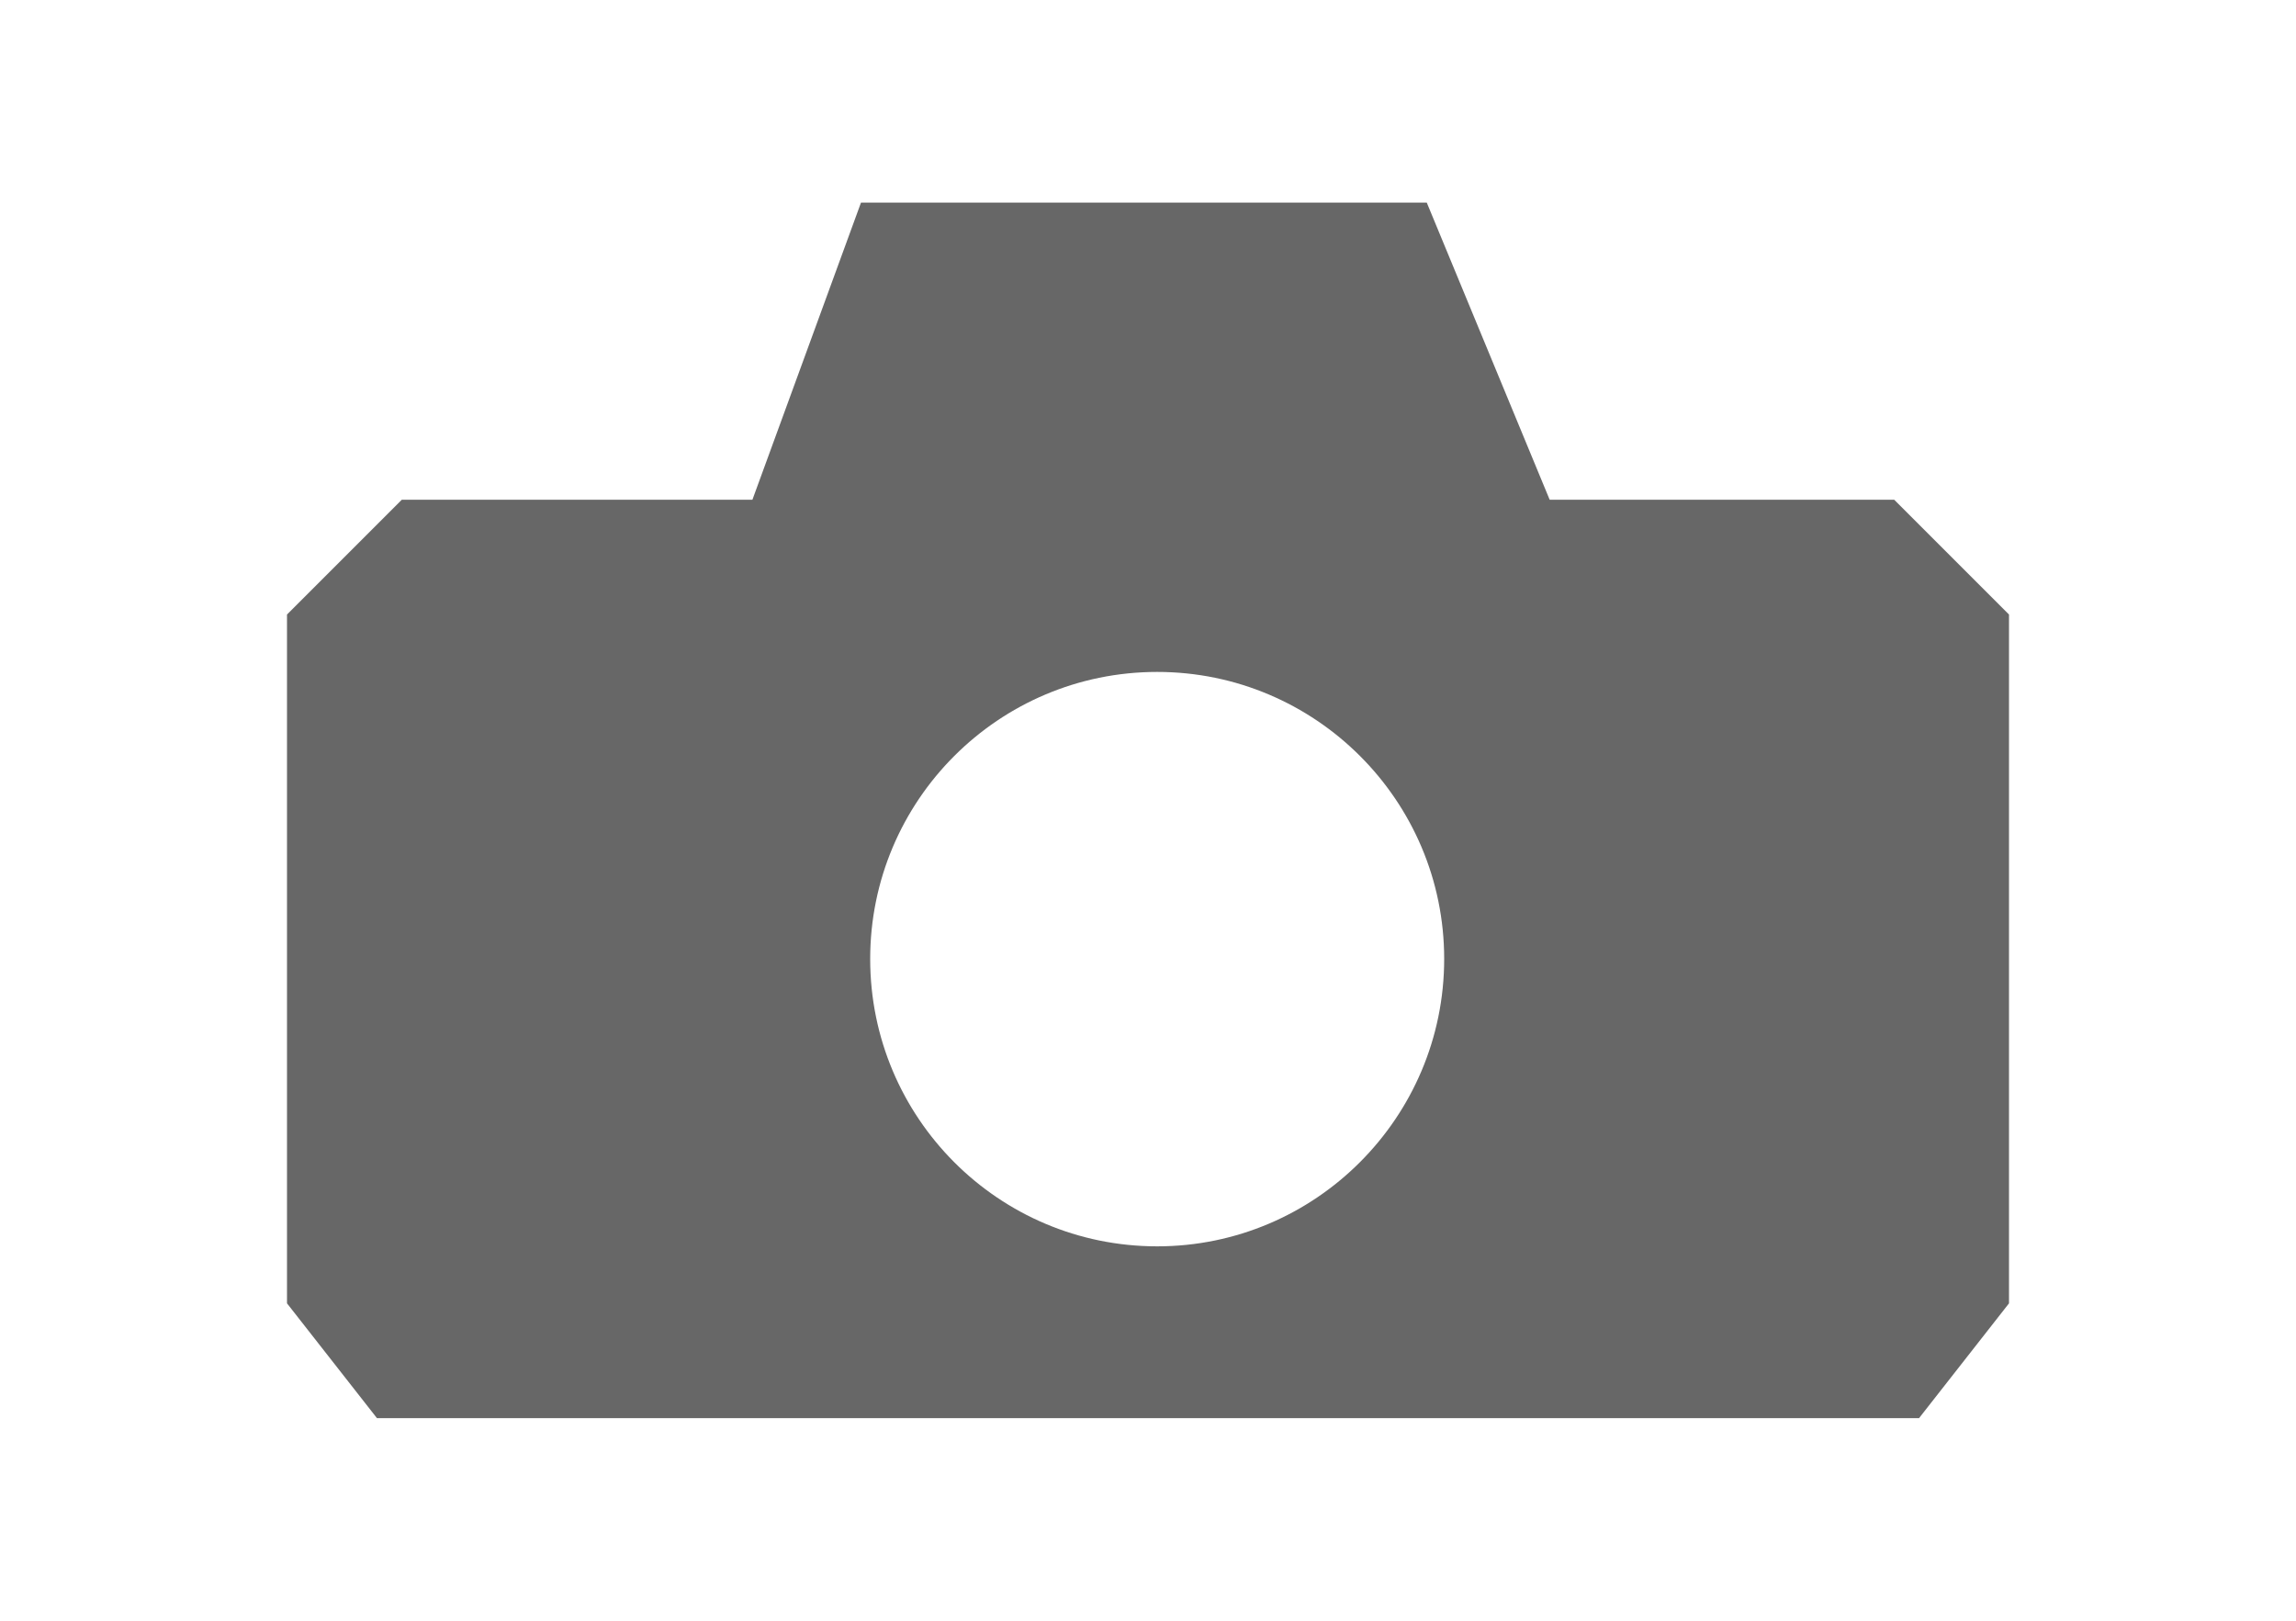
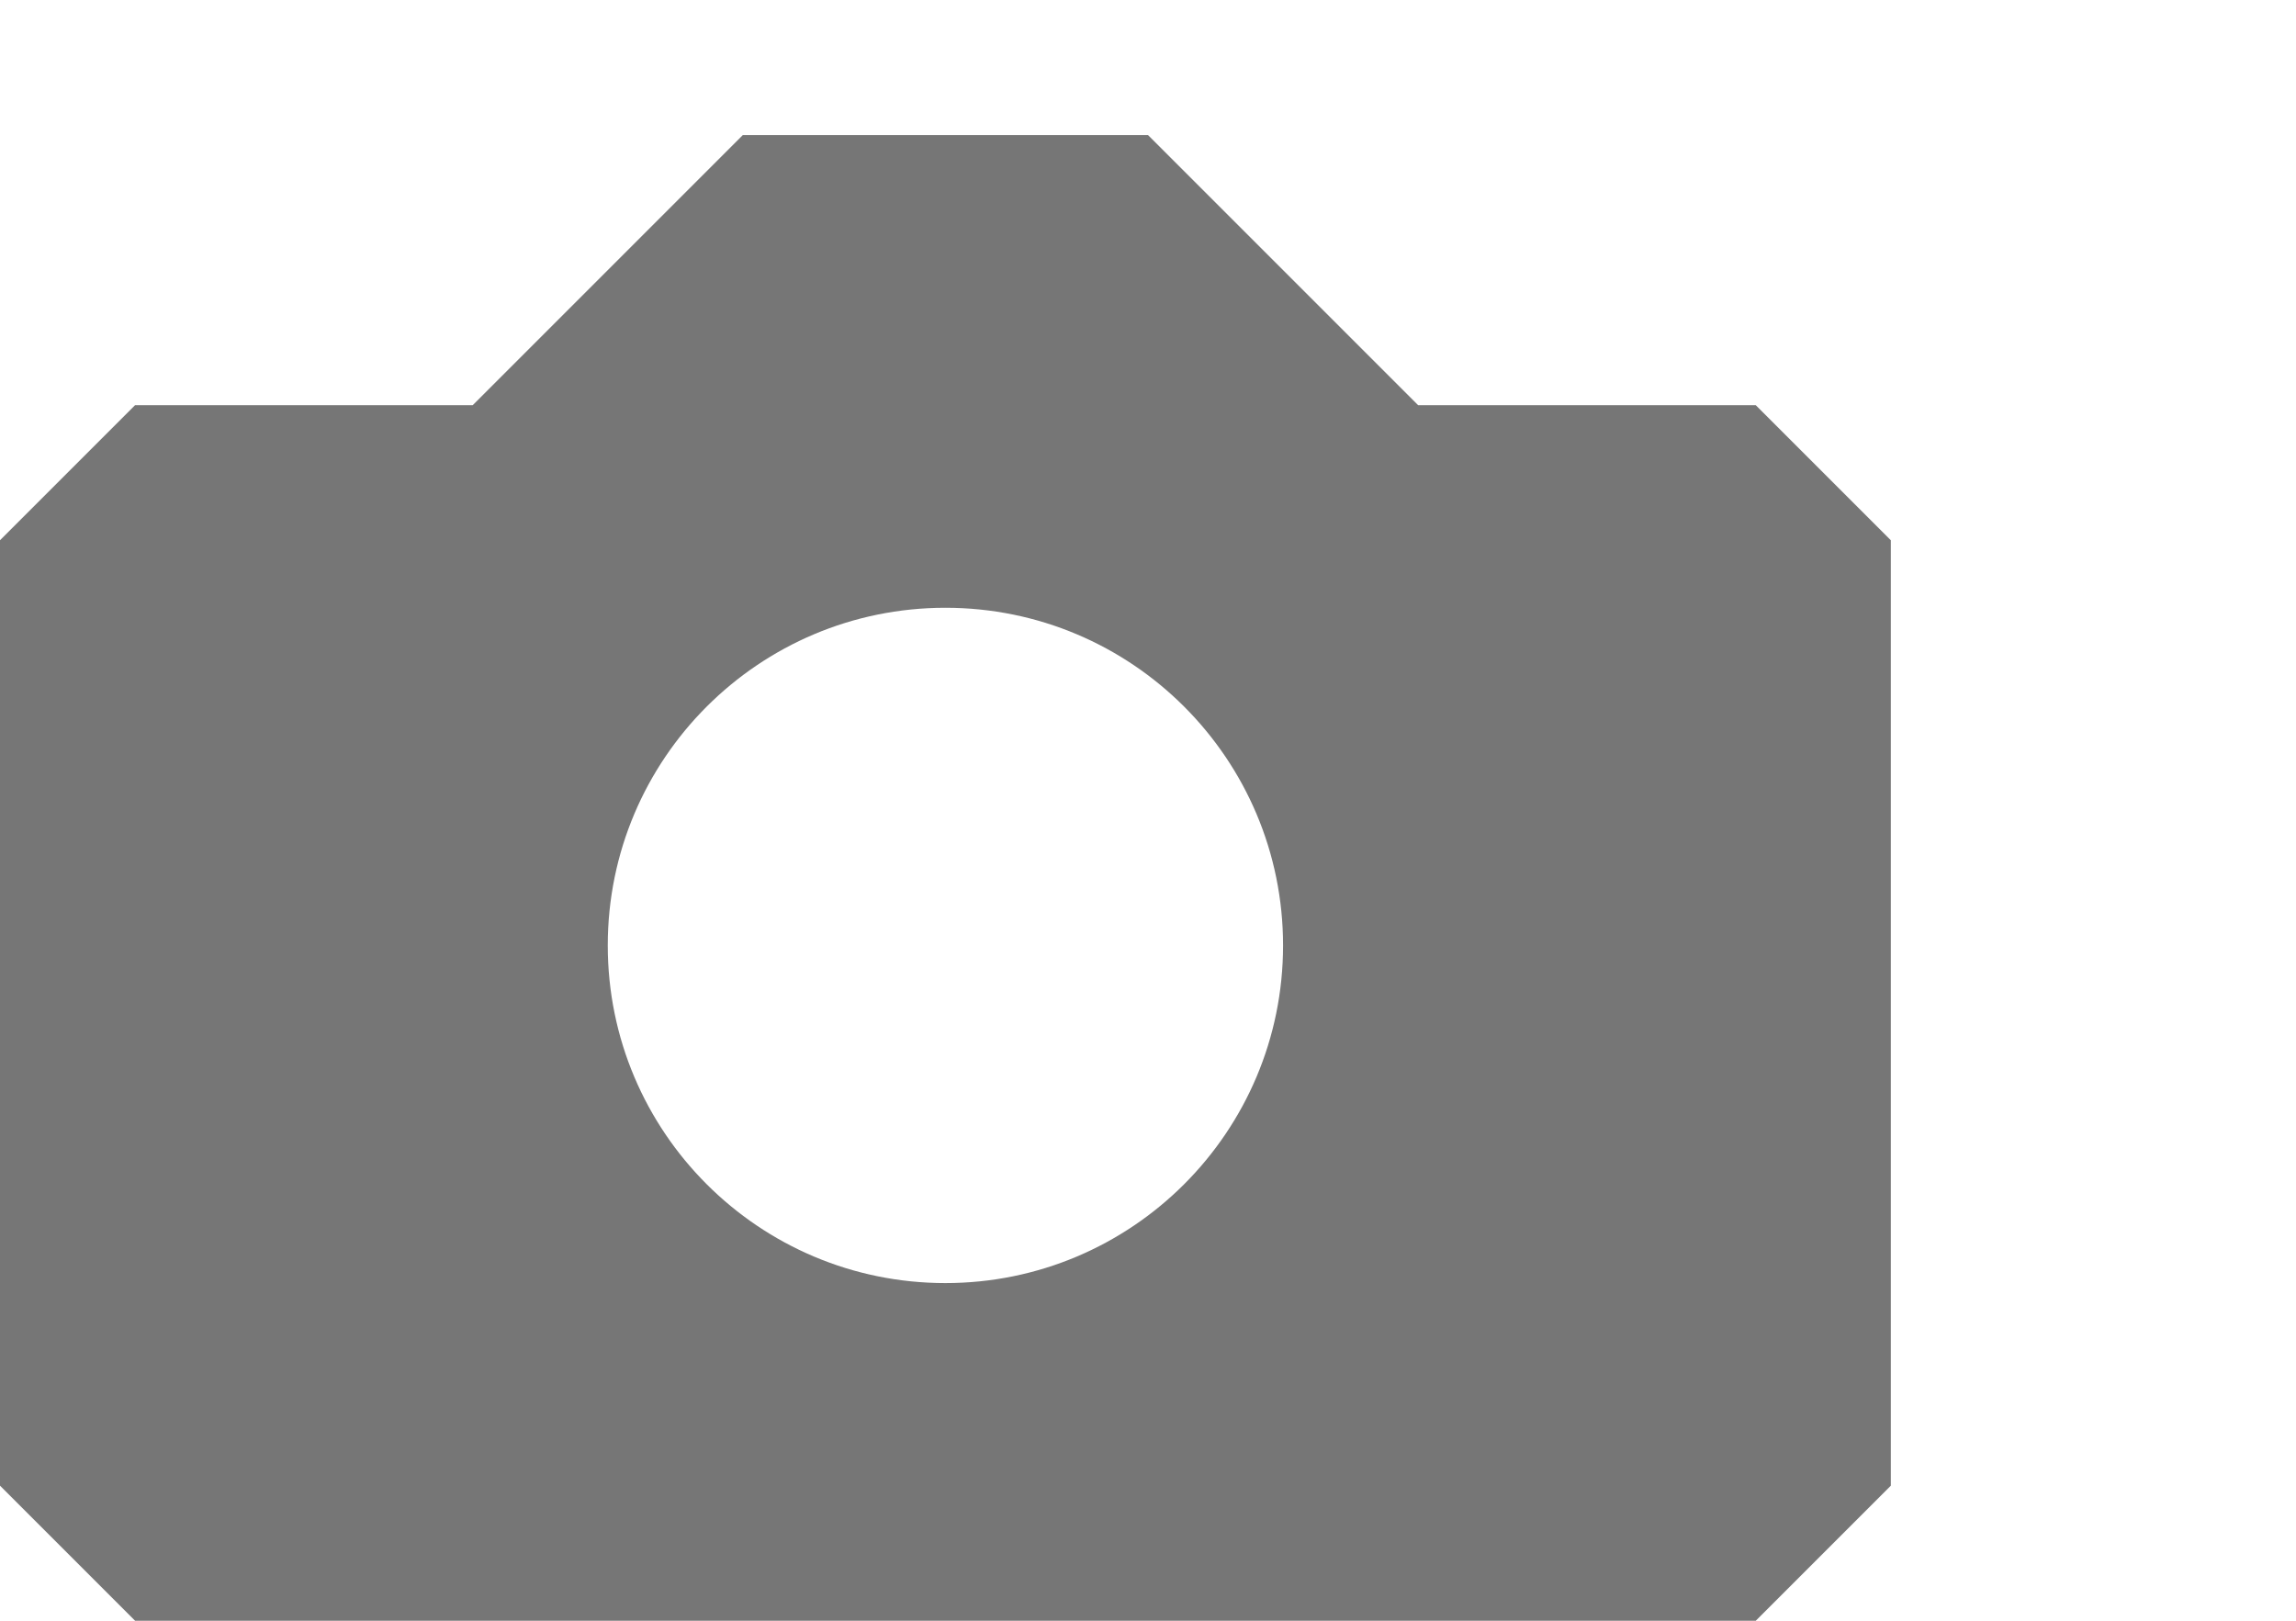
<svg xmlns="http://www.w3.org/2000/svg" width="17" height="12">
-   <path fill="#676767" d="M14.025 3.7h-2.551l-.91-2.2h-4.189l-.804 2.2h-2.596l-.85.85v5.1l.666.85h11.418l.666-.85v-5.1l-.85-.85zm-5.457 5.528c-1.175 0-2.125-.953-2.125-2.128 0-1.173.951-2.125 2.125-2.125 1.172 0 2.125.952 2.125 2.125 0 1.174-.953 2.128-2.125 2.128z" />
+   <path fill="#767676" d="M14 4v7l-1 1h-12l-1-1v-7l1-1h2.5l2-2h3l2 2h2.5l1 1zm-7 5.5c1.381 0 2.5-1.119 2.5-2.5s-1.119-2.5-2.5-2.5-2.5 1.119-2.5 2.5 1.119 2.5 2.5 2.5z" />
</svg>
